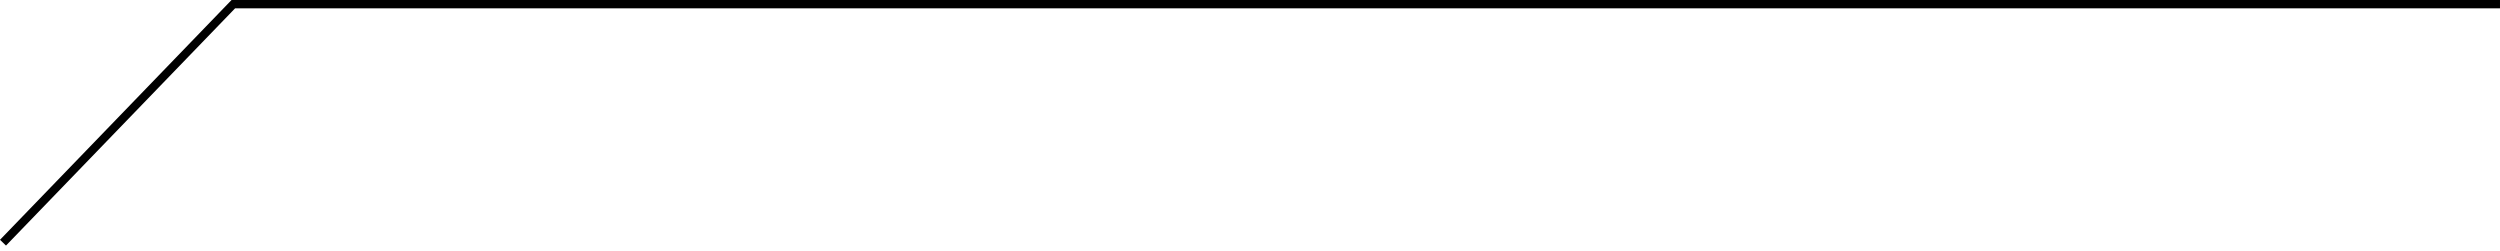
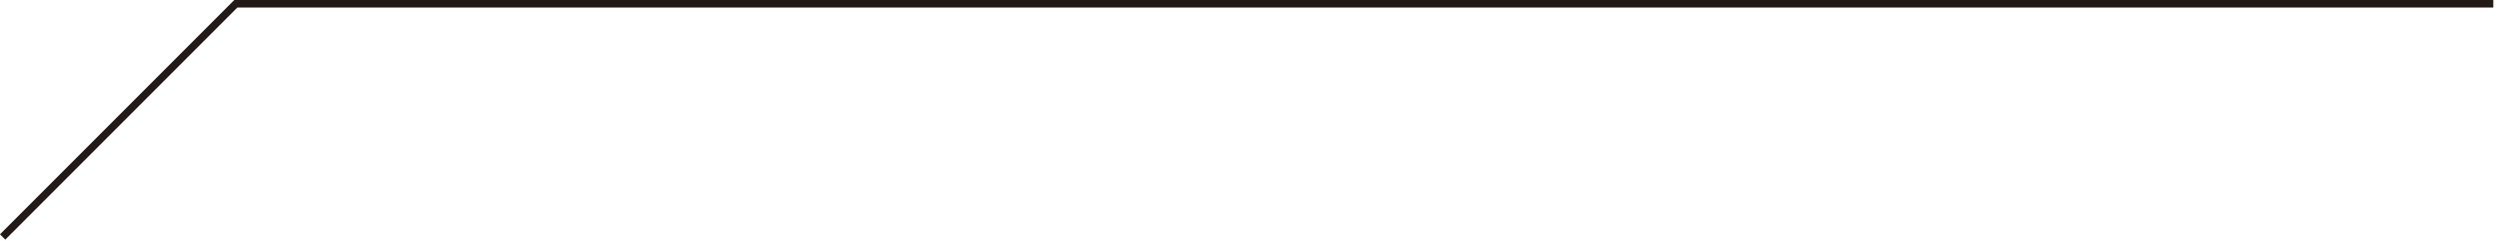
- <svg xmlns="http://www.w3.org/2000/svg" width="300px" height="30px" viewBox="0 0 300 30" version="1.1">
+ <svg xmlns="http://www.w3.org/2000/svg" width="332px" height="32px" viewBox="0 0 332 32" version="1.1">
  <defs />
-   <g id="Symbols" stroke="none" stroke-width="1" fill="none" fill-rule="evenodd">
-     <polygon id="topLeftSight" fill="#000000" transform="translate(149.9995, 14.7345) scale(-1, 1) translate(-149.9995, -14.7345) " points="-2.27373675e-13 0 -2.27373675e-13 1 271.788 1 299.28 29.469 299.999 28.775 272.214 0.001" />
+   <g id="Page-1" stroke="none" stroke-width="1" fill="none" fill-rule="evenodd">
+     <g id="Artboard-2" transform="translate(-592, -312)" fill="#231916">
+       <g id="Page-1" transform="translate(592, 312)">
+         <path d="M31.113,2.44682052e-12 L31.113,-0 L331.113,-0 L331.113,1 L31.525,1 L0.707,31.82 L0,31.112 L31.113,2.44552112e-12 Z" id="Combined-Shape" />
+       </g>
+     </g>
  </g>
</svg>
